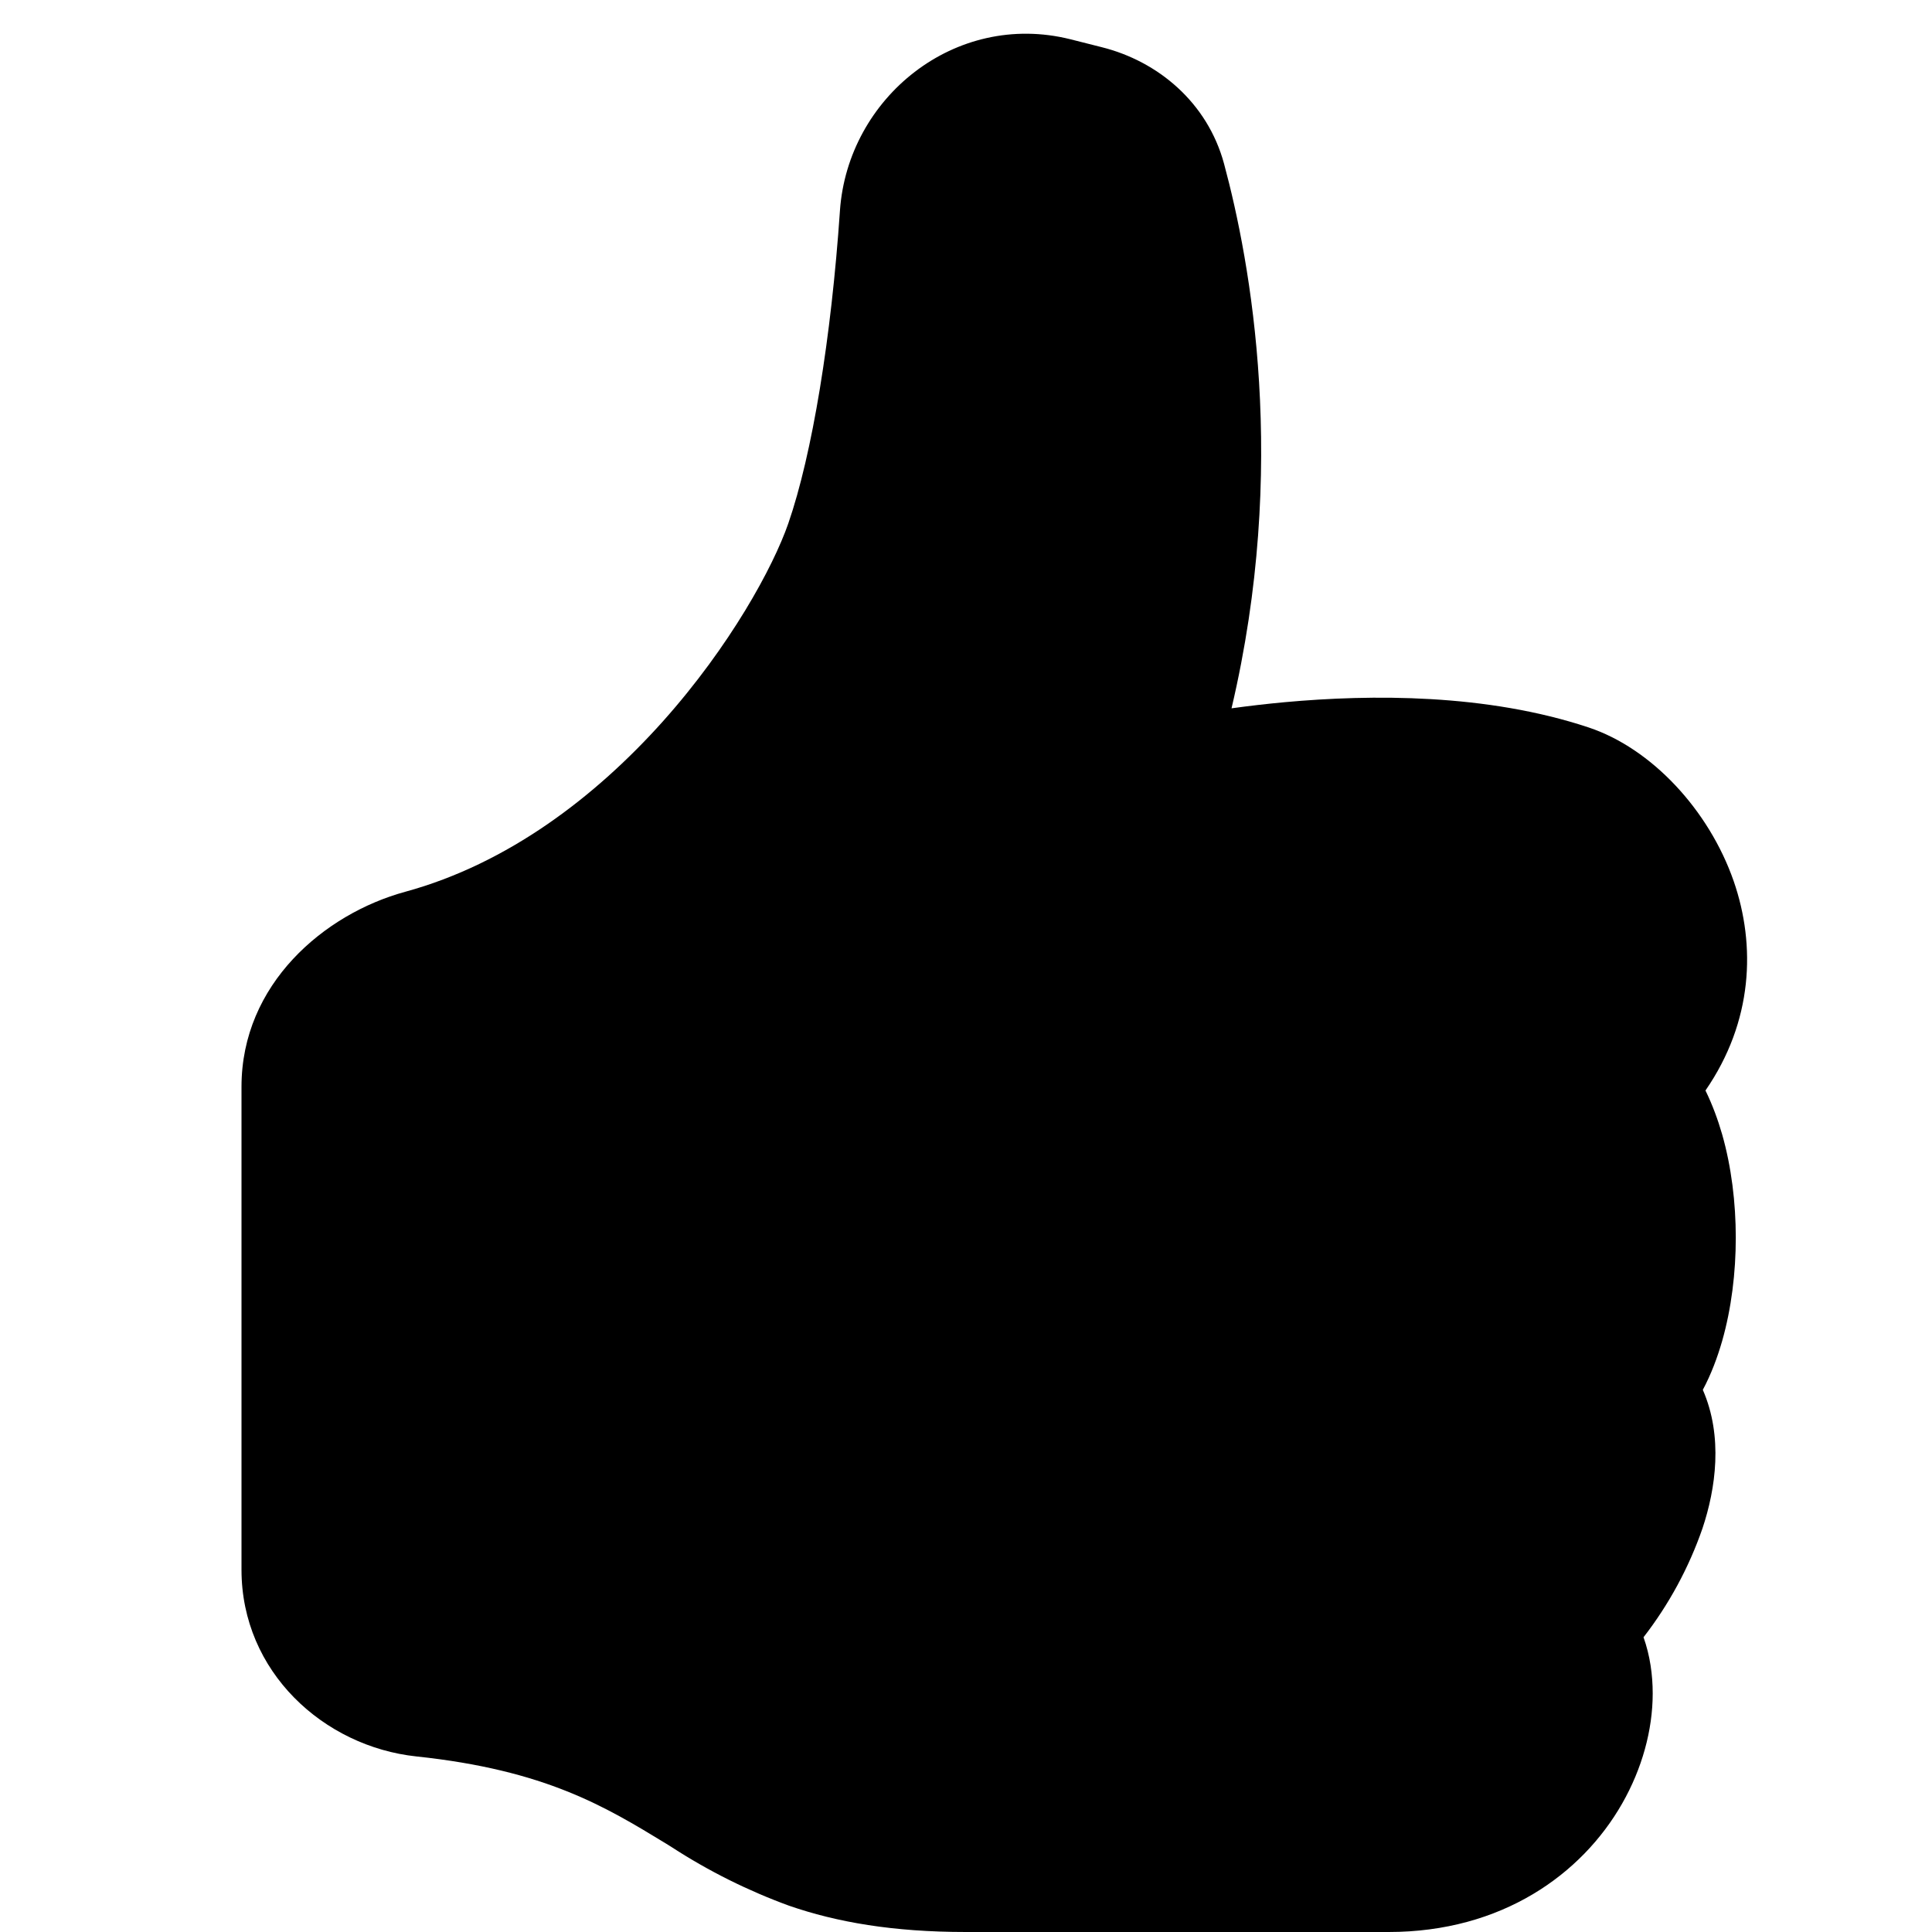
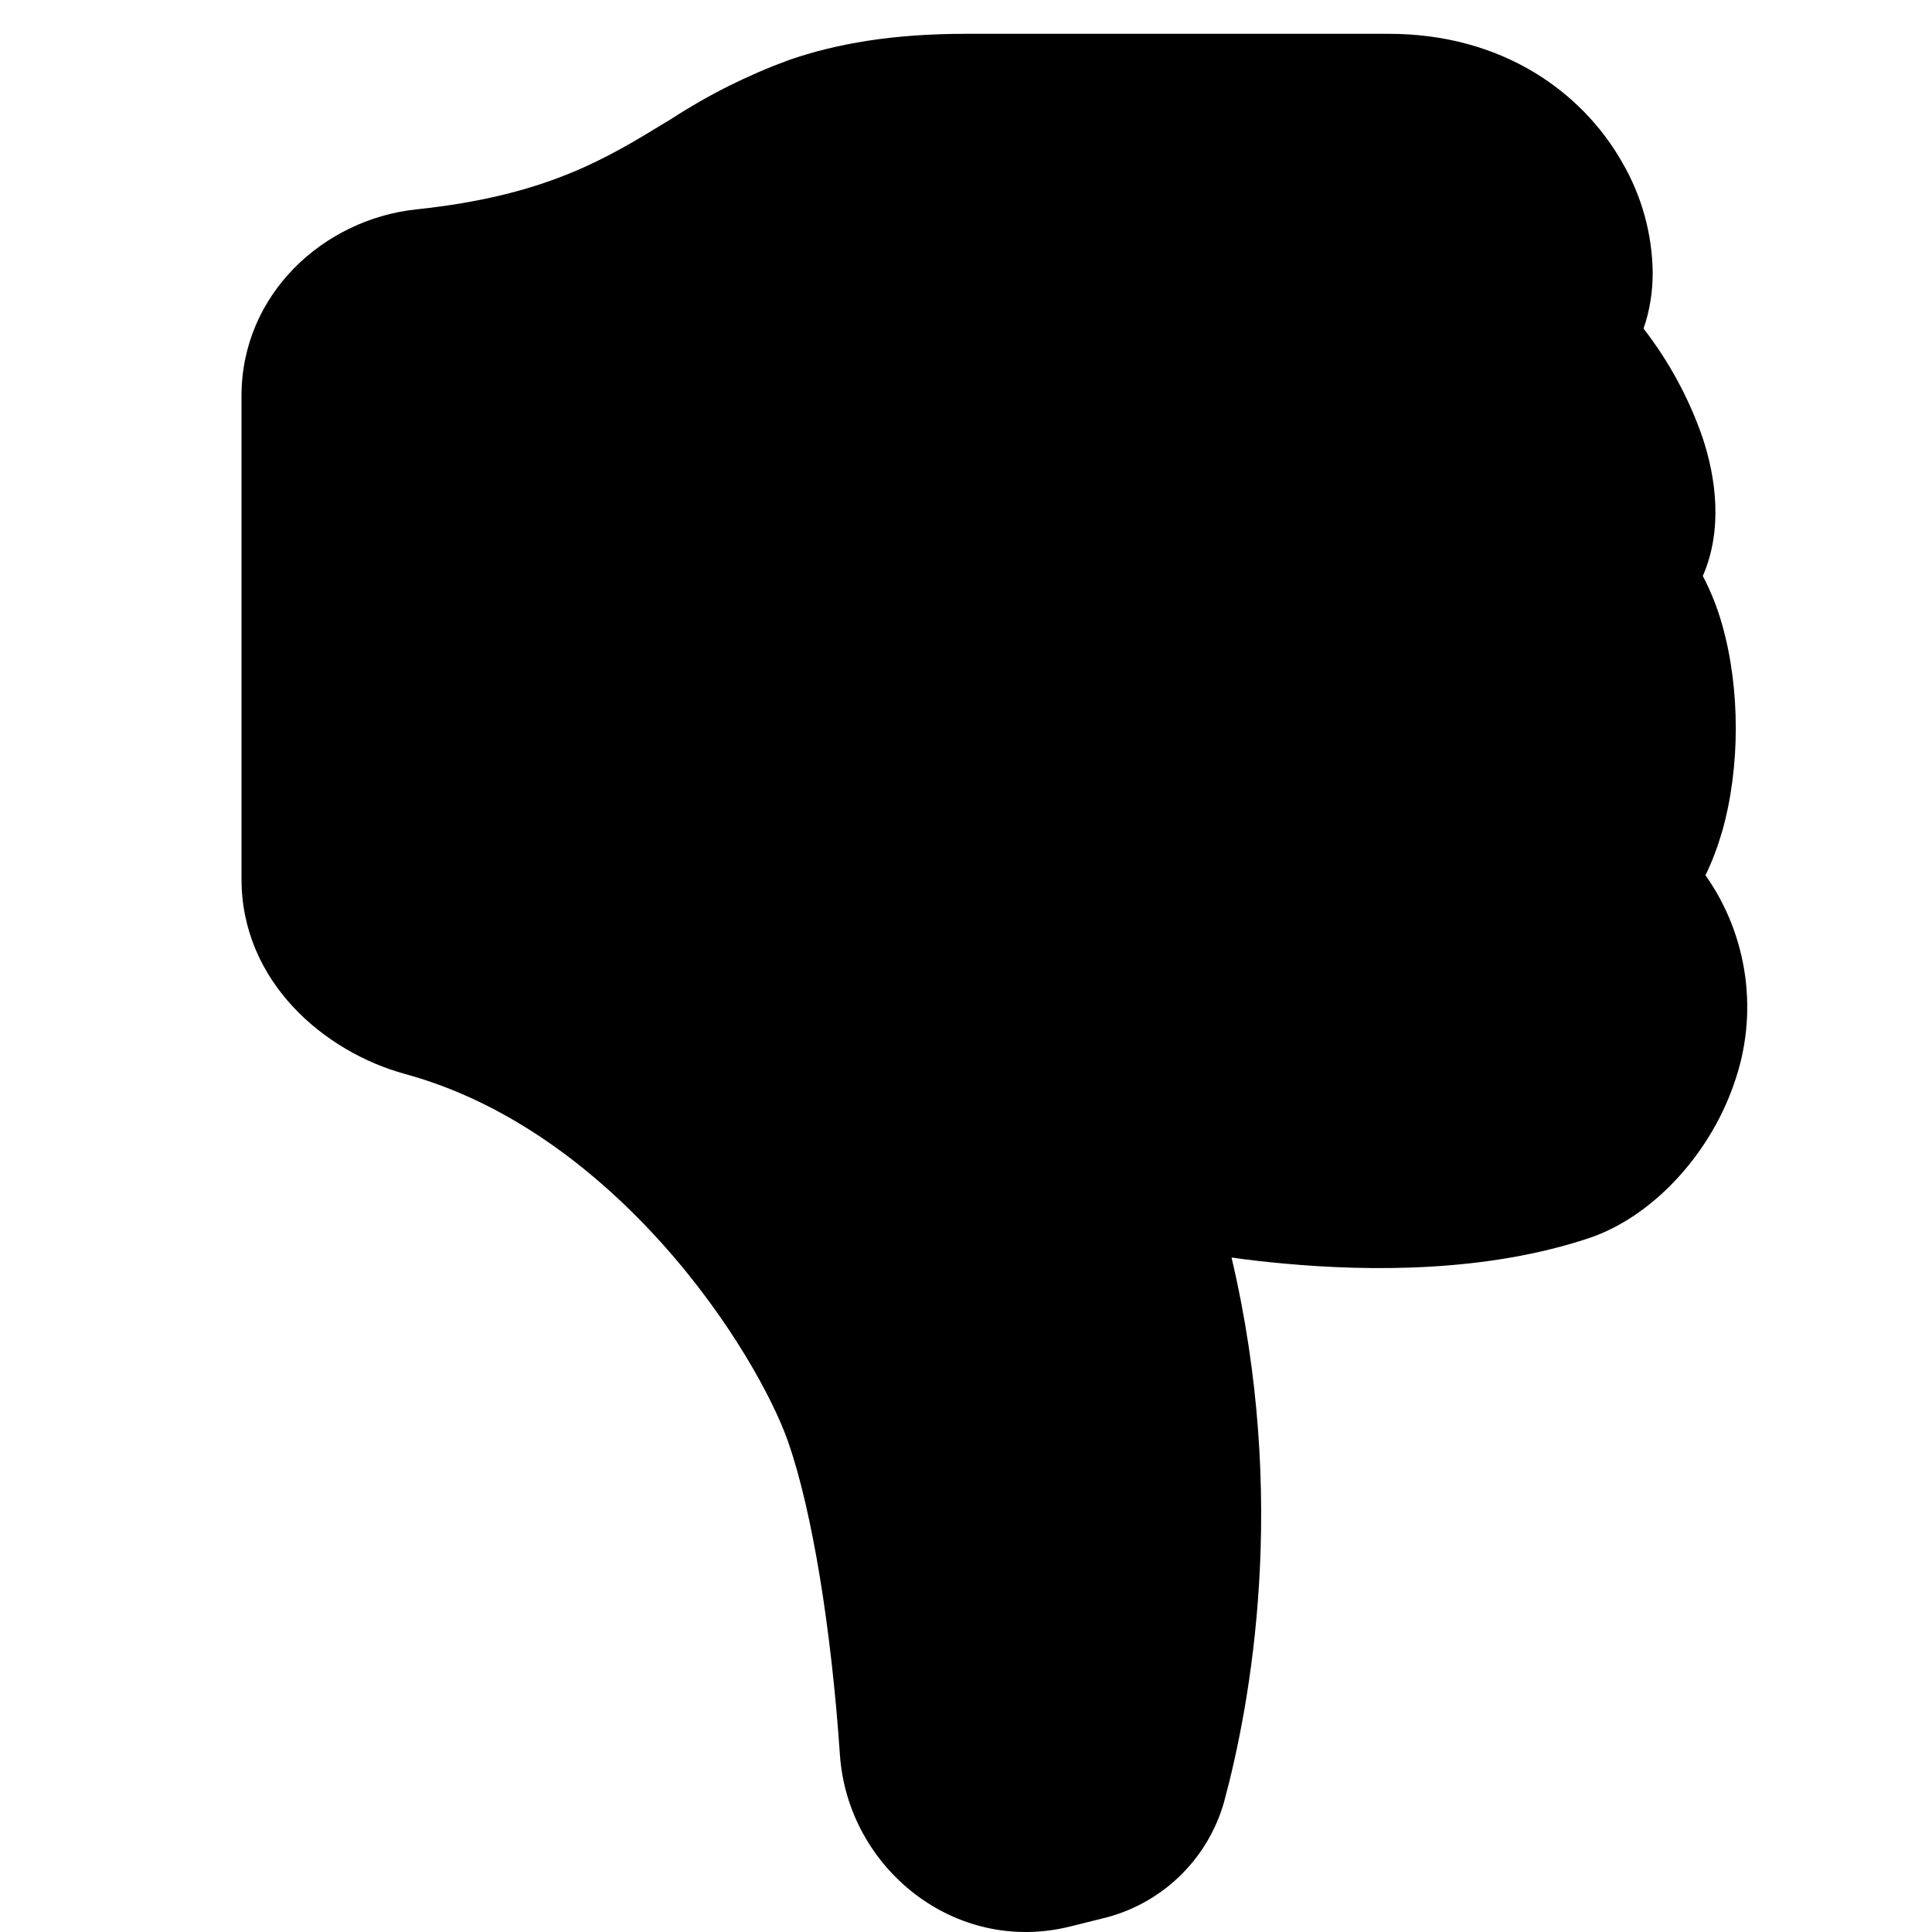
- <svg xmlns="http://www.w3.org/2000/svg" width="16" height="16" fill="currentColor" class="bi bi-hand-thumbs-up-fill" viewBox="0 0 16 16">
-   <path d="M6.956 1.745C7.021.81 7.908.087 8.864.325l.261.066c.463.116.874.456 1.012.965.22.816.533 2.511.062 4.51a9.84 9.84 0 0 1 .443-.051c.713-.065 1.669-.072 2.516.21.518.173.994.681 1.2 1.273.184.532.16 1.162-.234 1.733.058.119.103.242.138.363.077.27.113.567.113.856 0 .289-.036.586-.113.856-.039.135-.09.273-.16.404.169.387.107.819-.003 1.148a3.163 3.163 0 0 1-.488.901c.054.152.076.312.076.465 0 .305-.089.625-.253.912C13.1 15.522 12.437 16 11.5 16H8c-.605 0-1.07-.081-1.466-.218a4.82 4.82 0 0 1-.97-.484l-.048-.03c-.504-.307-.999-.609-2.068-.722C2.682 14.464 2 13.846 2 13V9c0-.85.685-1.432 1.357-1.615.849-.232 1.574-.787 2.132-1.41.56-.627.914-1.28 1.039-1.639.199-.575.356-1.539.428-2.59z" />
+ <svg xmlns="http://www.w3.org/2000/svg" width="16" height="16" fill="currentColor" class="bi bi-hand-thumbs-down-fill" viewBox="0 0 16 16">
+   <path d="M6.956 14.534c.065.936.952 1.659 1.908 1.42l.261-.065a1.378 1.378 0 0 0 1.012-.965c.22-.816.533-2.512.062-4.51.136.02.285.037.443.051.713.065 1.669.071 2.516-.211.518-.173.994-.68 1.2-1.272a1.896 1.896 0 0 0-.234-1.734c.058-.118.103-.242.138-.362.077-.27.113-.568.113-.856 0-.29-.036-.586-.113-.857a2.094 2.094 0 0 0-.16-.403c.169-.387.107-.82-.003-1.149a3.162 3.162 0 0 0-.488-.9c.054-.153.076-.313.076-.465a1.86 1.86 0 0 0-.253-.912C13.1.757 12.437.28 11.5.28H8c-.605 0-1.07.08-1.466.217a4.823 4.823 0 0 0-.97.485l-.048.029c-.504.308-.999.61-2.068.723C2.682 1.815 2 2.434 2 3.279v4c0 .851.685 1.433 1.357 1.616.849.232 1.574.787 2.132 1.41.56.626.914 1.28 1.039 1.638.199.575.356 1.54.428 2.591z" />
</svg>
